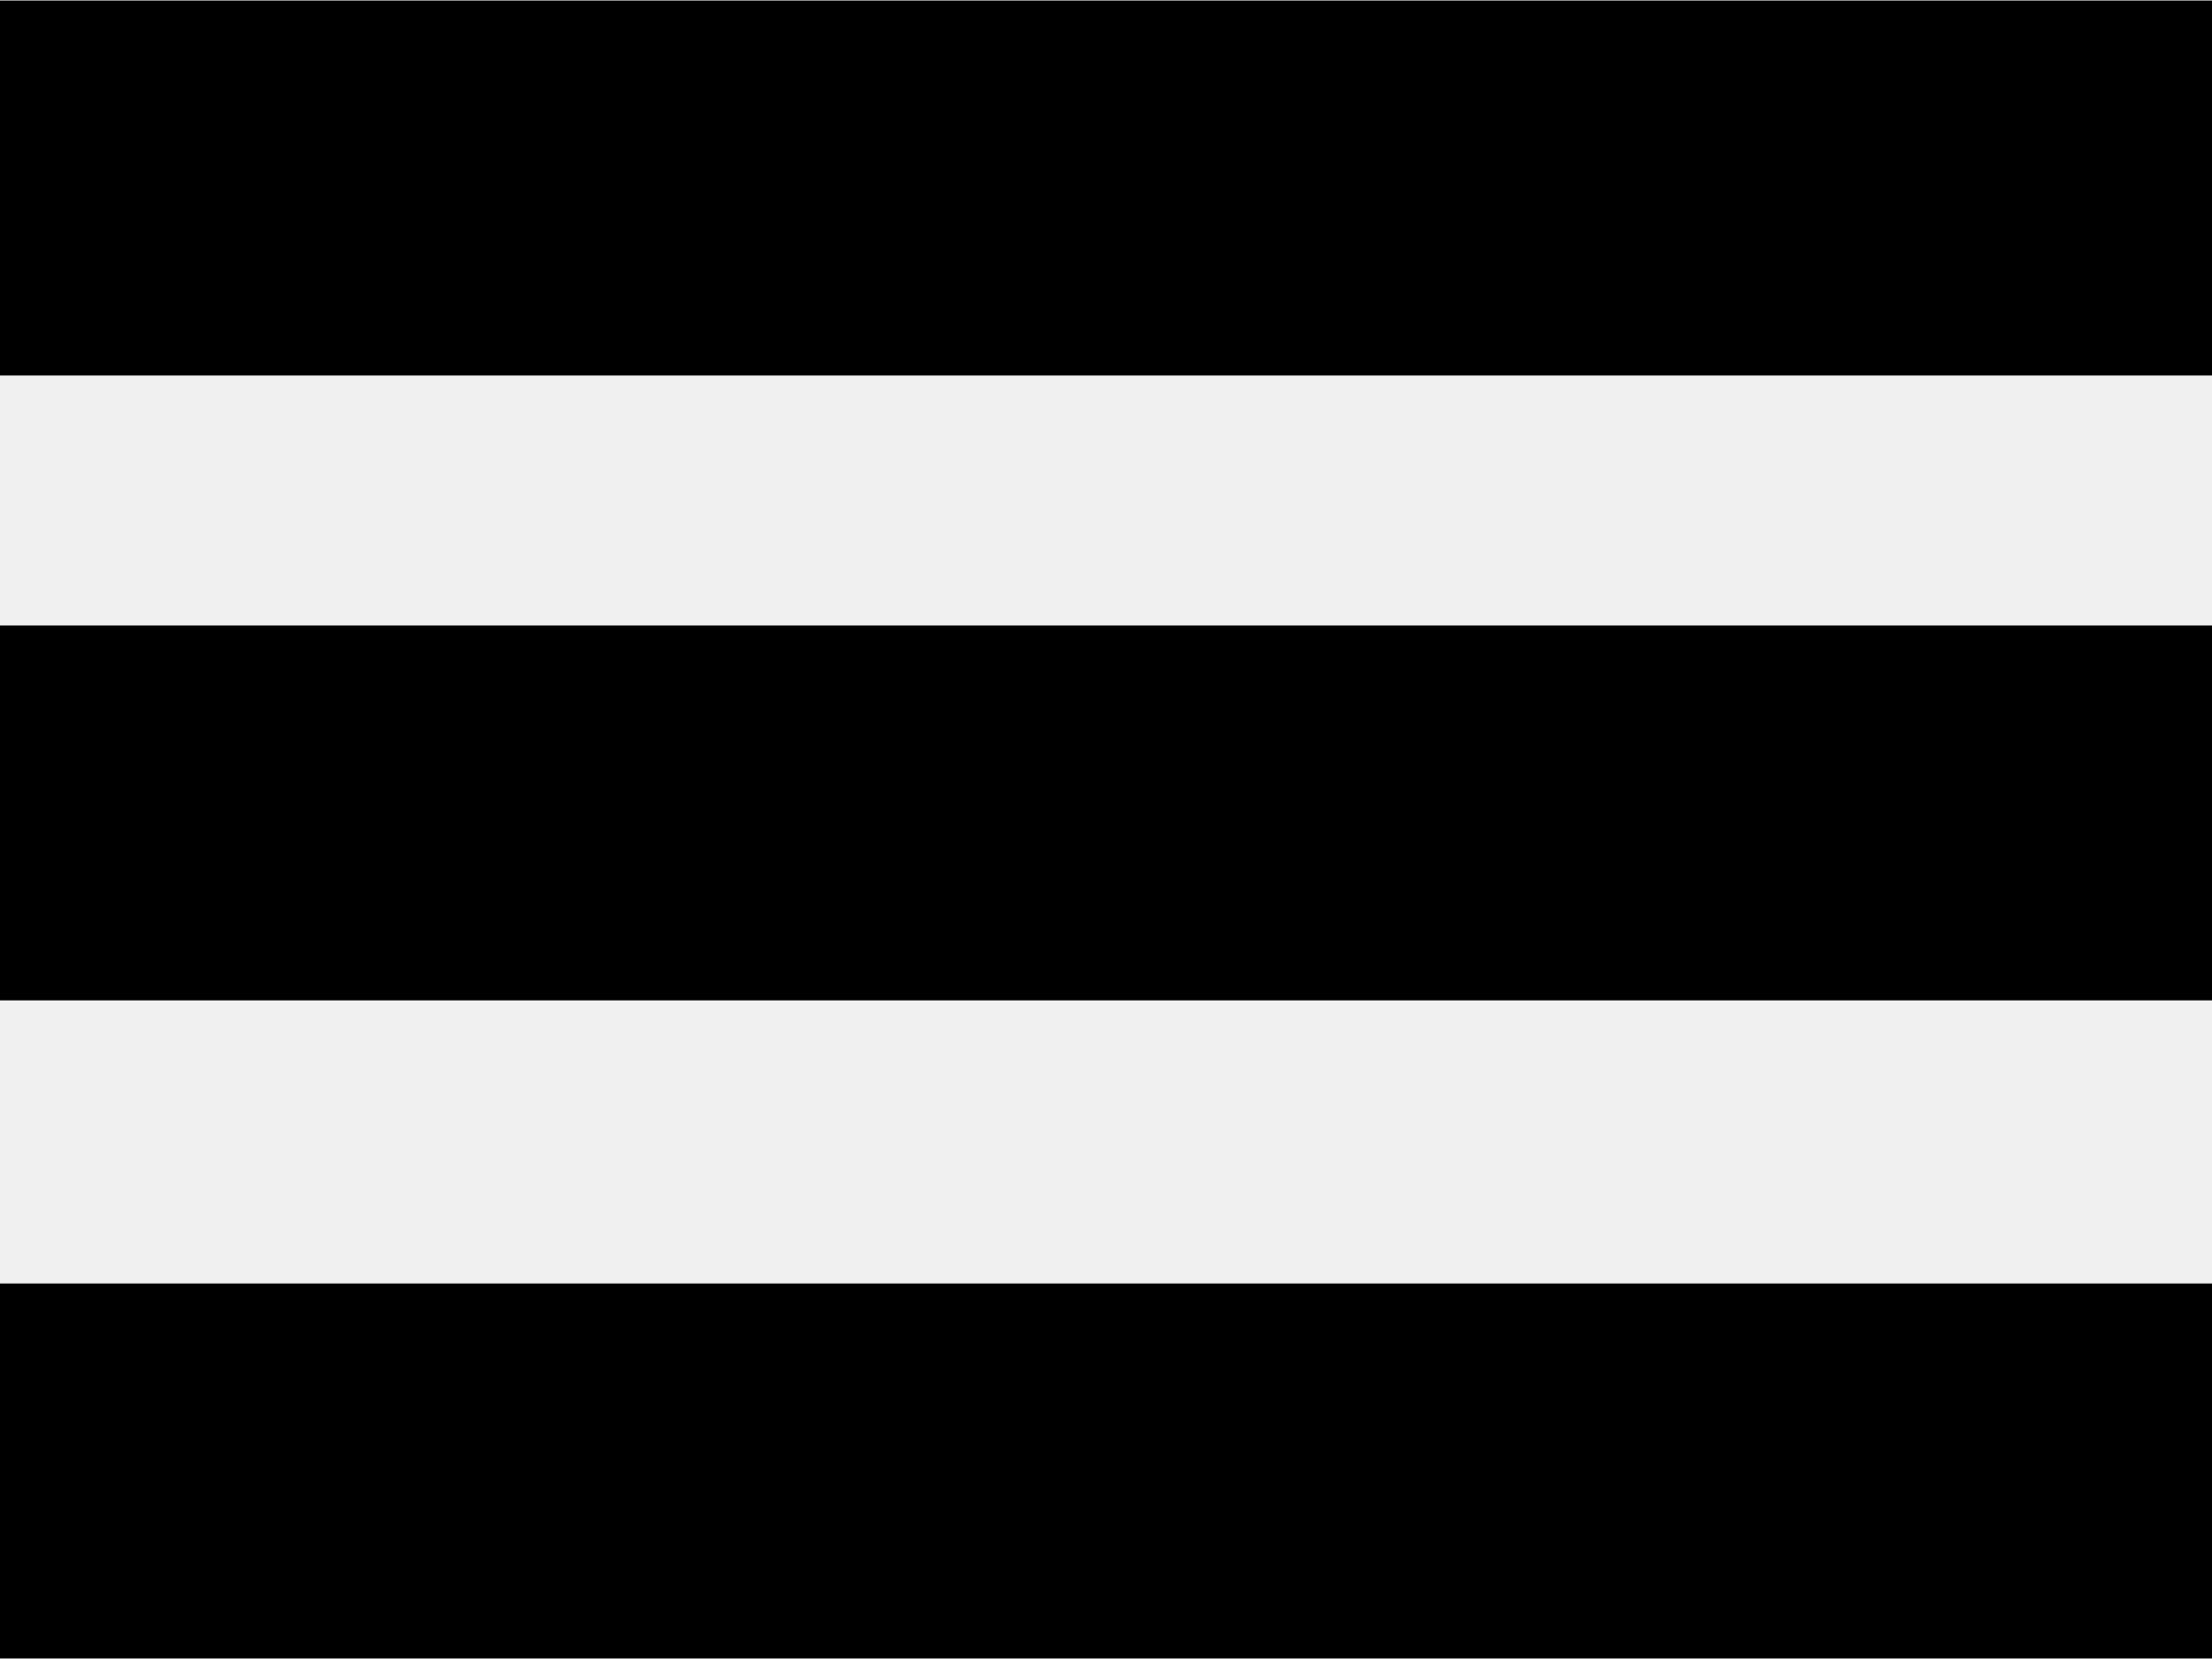
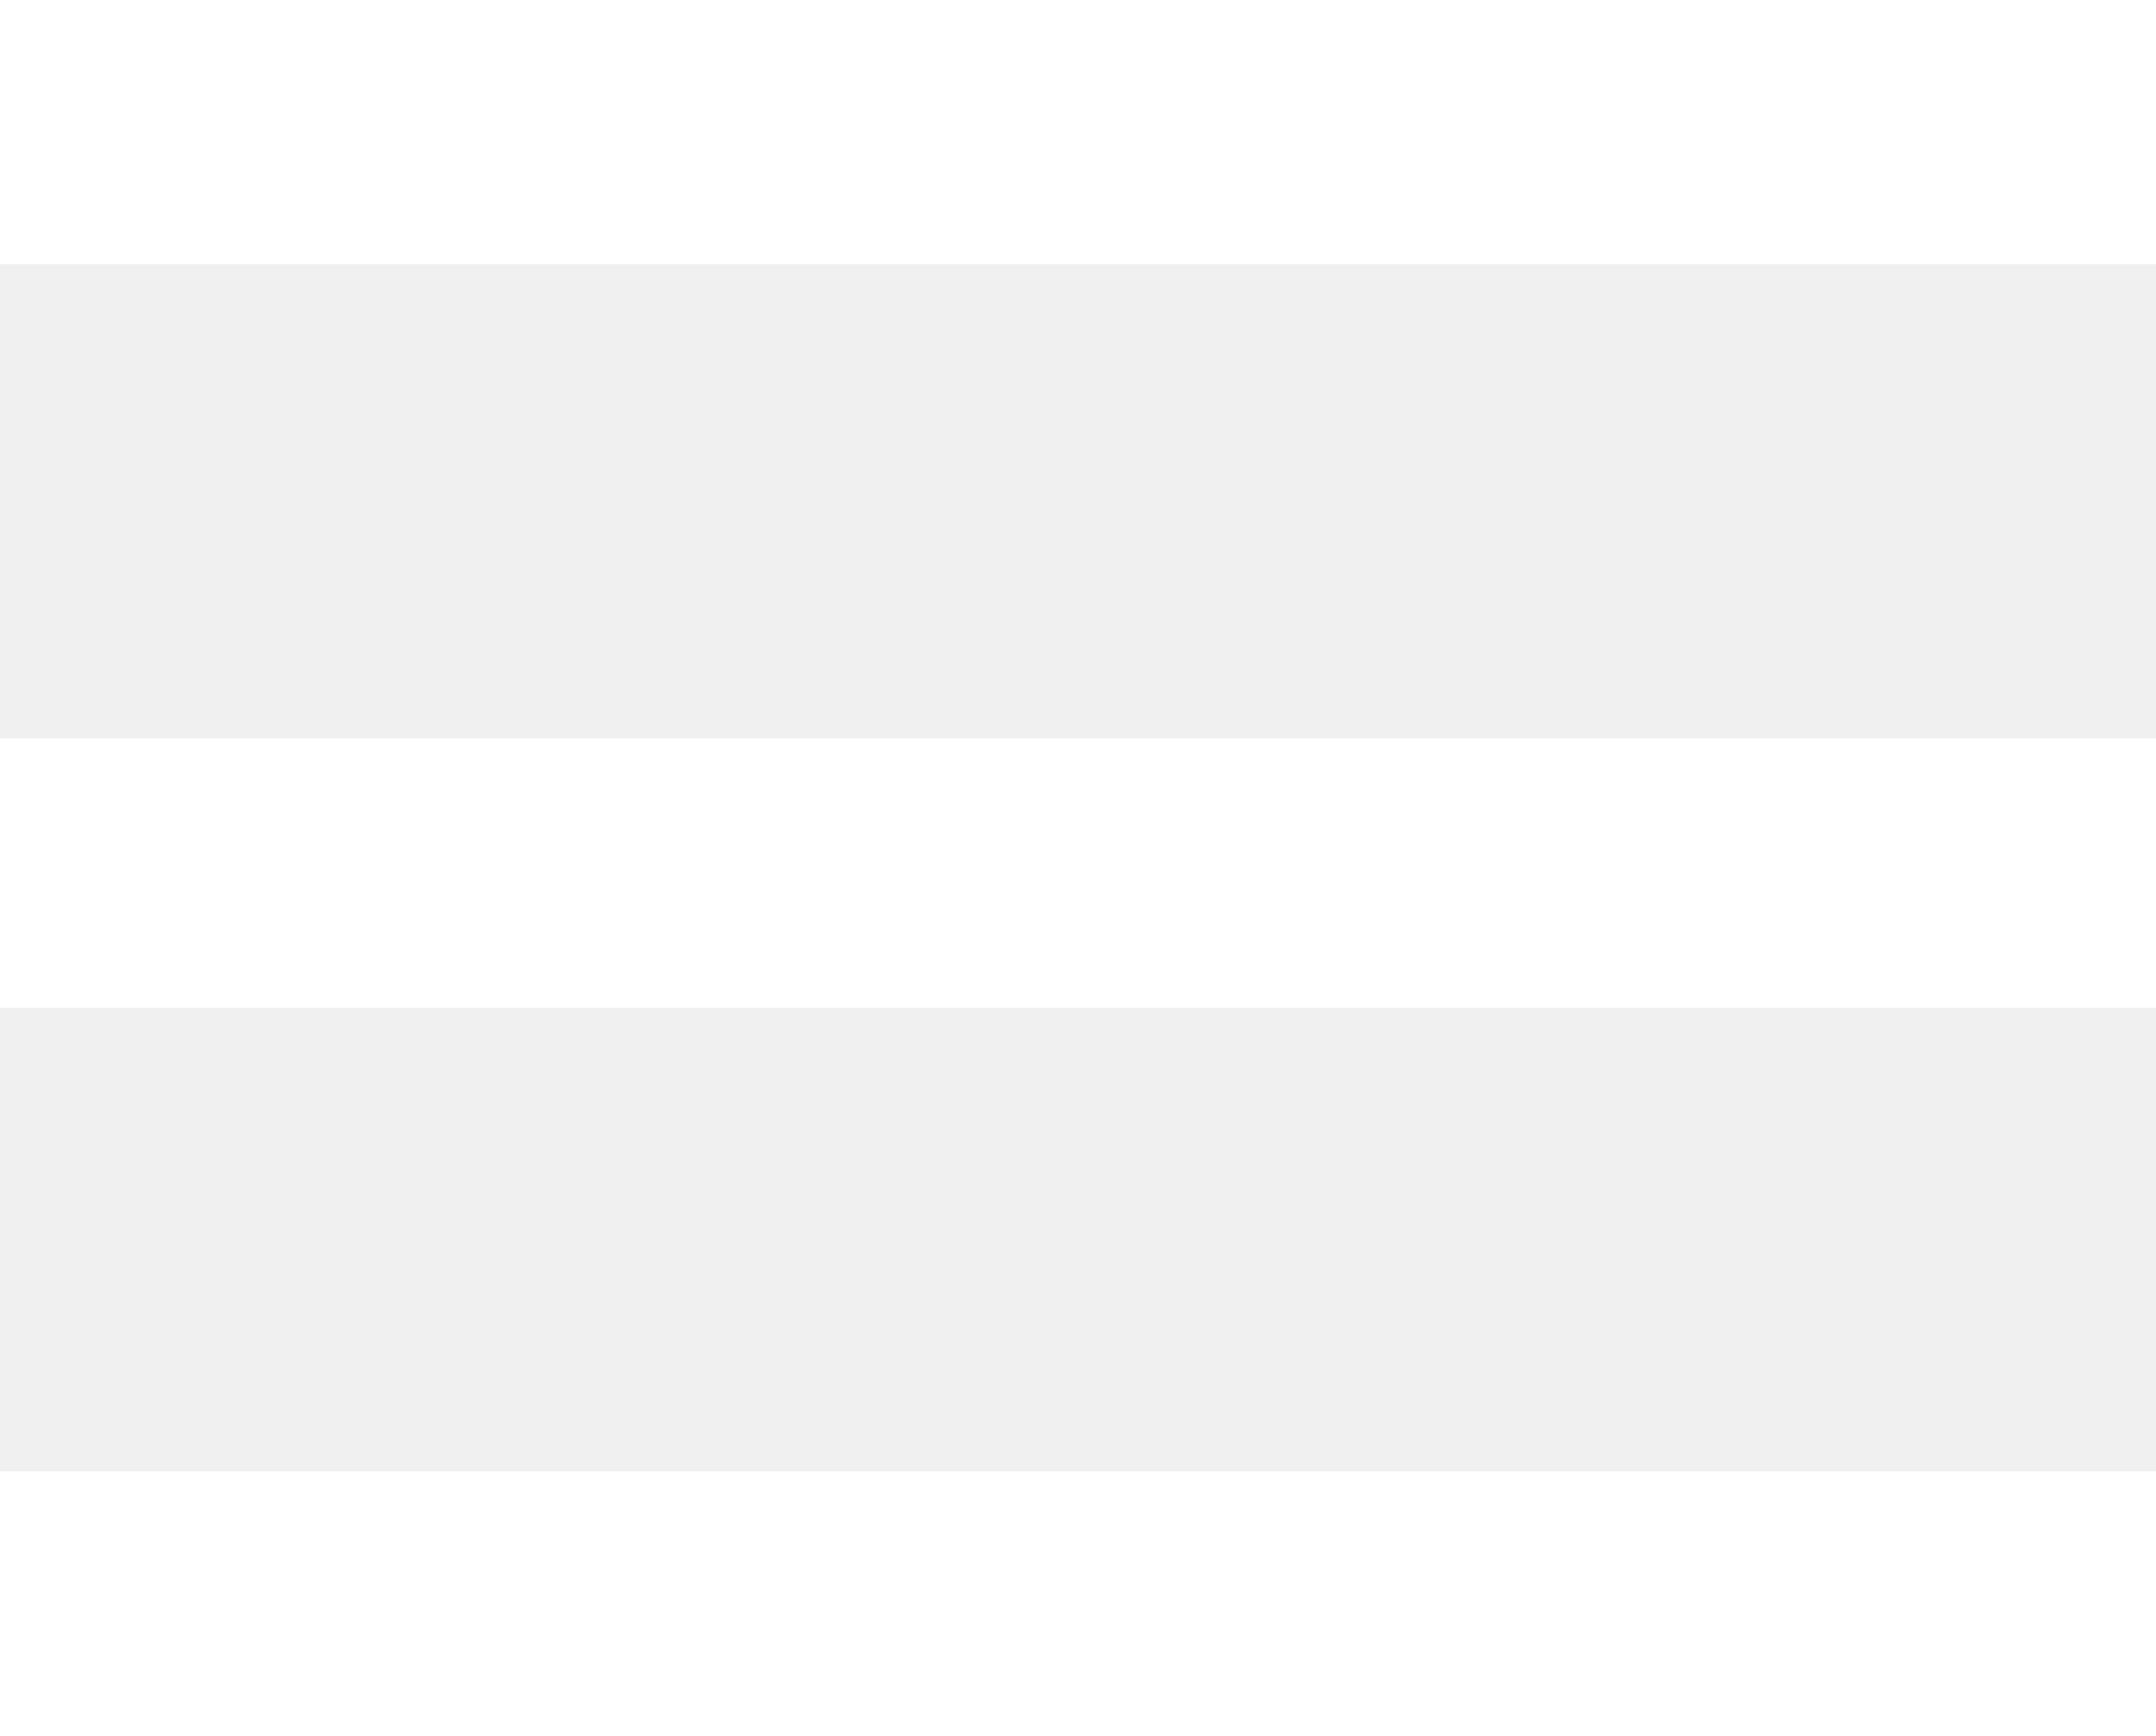
- <svg xmlns="http://www.w3.org/2000/svg" xmlns:xlink="http://www.w3.org/1999/xlink" version="1.1" id="Layer_1" x="0px" y="0px" viewBox="0 0 40 30" style="enable-background:new 0 0 40 30;" xml:space="preserve">
+ <svg xmlns="http://www.w3.org/2000/svg" version="1.1" id="Layer_1" x="0px" y="0px" viewBox="0 0 20 16.1" style="enable-background:new 0 0 20 16.1;" xml:space="preserve">
  <style type="text/css">
- 	.st0{clip-path:url(#SVGID_2_);fill:none;stroke:#000000;stroke-width:6.78;}
+ 	.st0{fill:none;stroke:#ffffff;stroke-width:2.5;stroke-miterlimit:10;}
</style>
  <g>
-     <defs>
-       <rect id="SVGID_1_" width="40" height="30" />
-     </defs>
-     <clipPath id="SVGID_2_">
-       <use xlink:href="#SVGID_1_" style="overflow:visible;" />
-     </clipPath>
-     <line class="st0" x1="0" y1="3.4" x2="40" y2="3.4" />
-     <line class="st0" x1="0" y1="14.7" x2="40" y2="14.7" />
-     <line class="st0" x1="0" y1="26.6" x2="40" y2="26.6" />
+     <g>
+       <line class="st0" x1="0" y1="1.2" x2="20" y2="1.2" />
+     </g>
+     <g>
+       <line class="st0" x1="0" y1="8.1" x2="20" y2="8.1" />
+     </g>
+     <g>
+       <line class="st0" x1="0" y1="14.9" x2="20" y2="14.9" />
+     </g>
  </g>
</svg>
